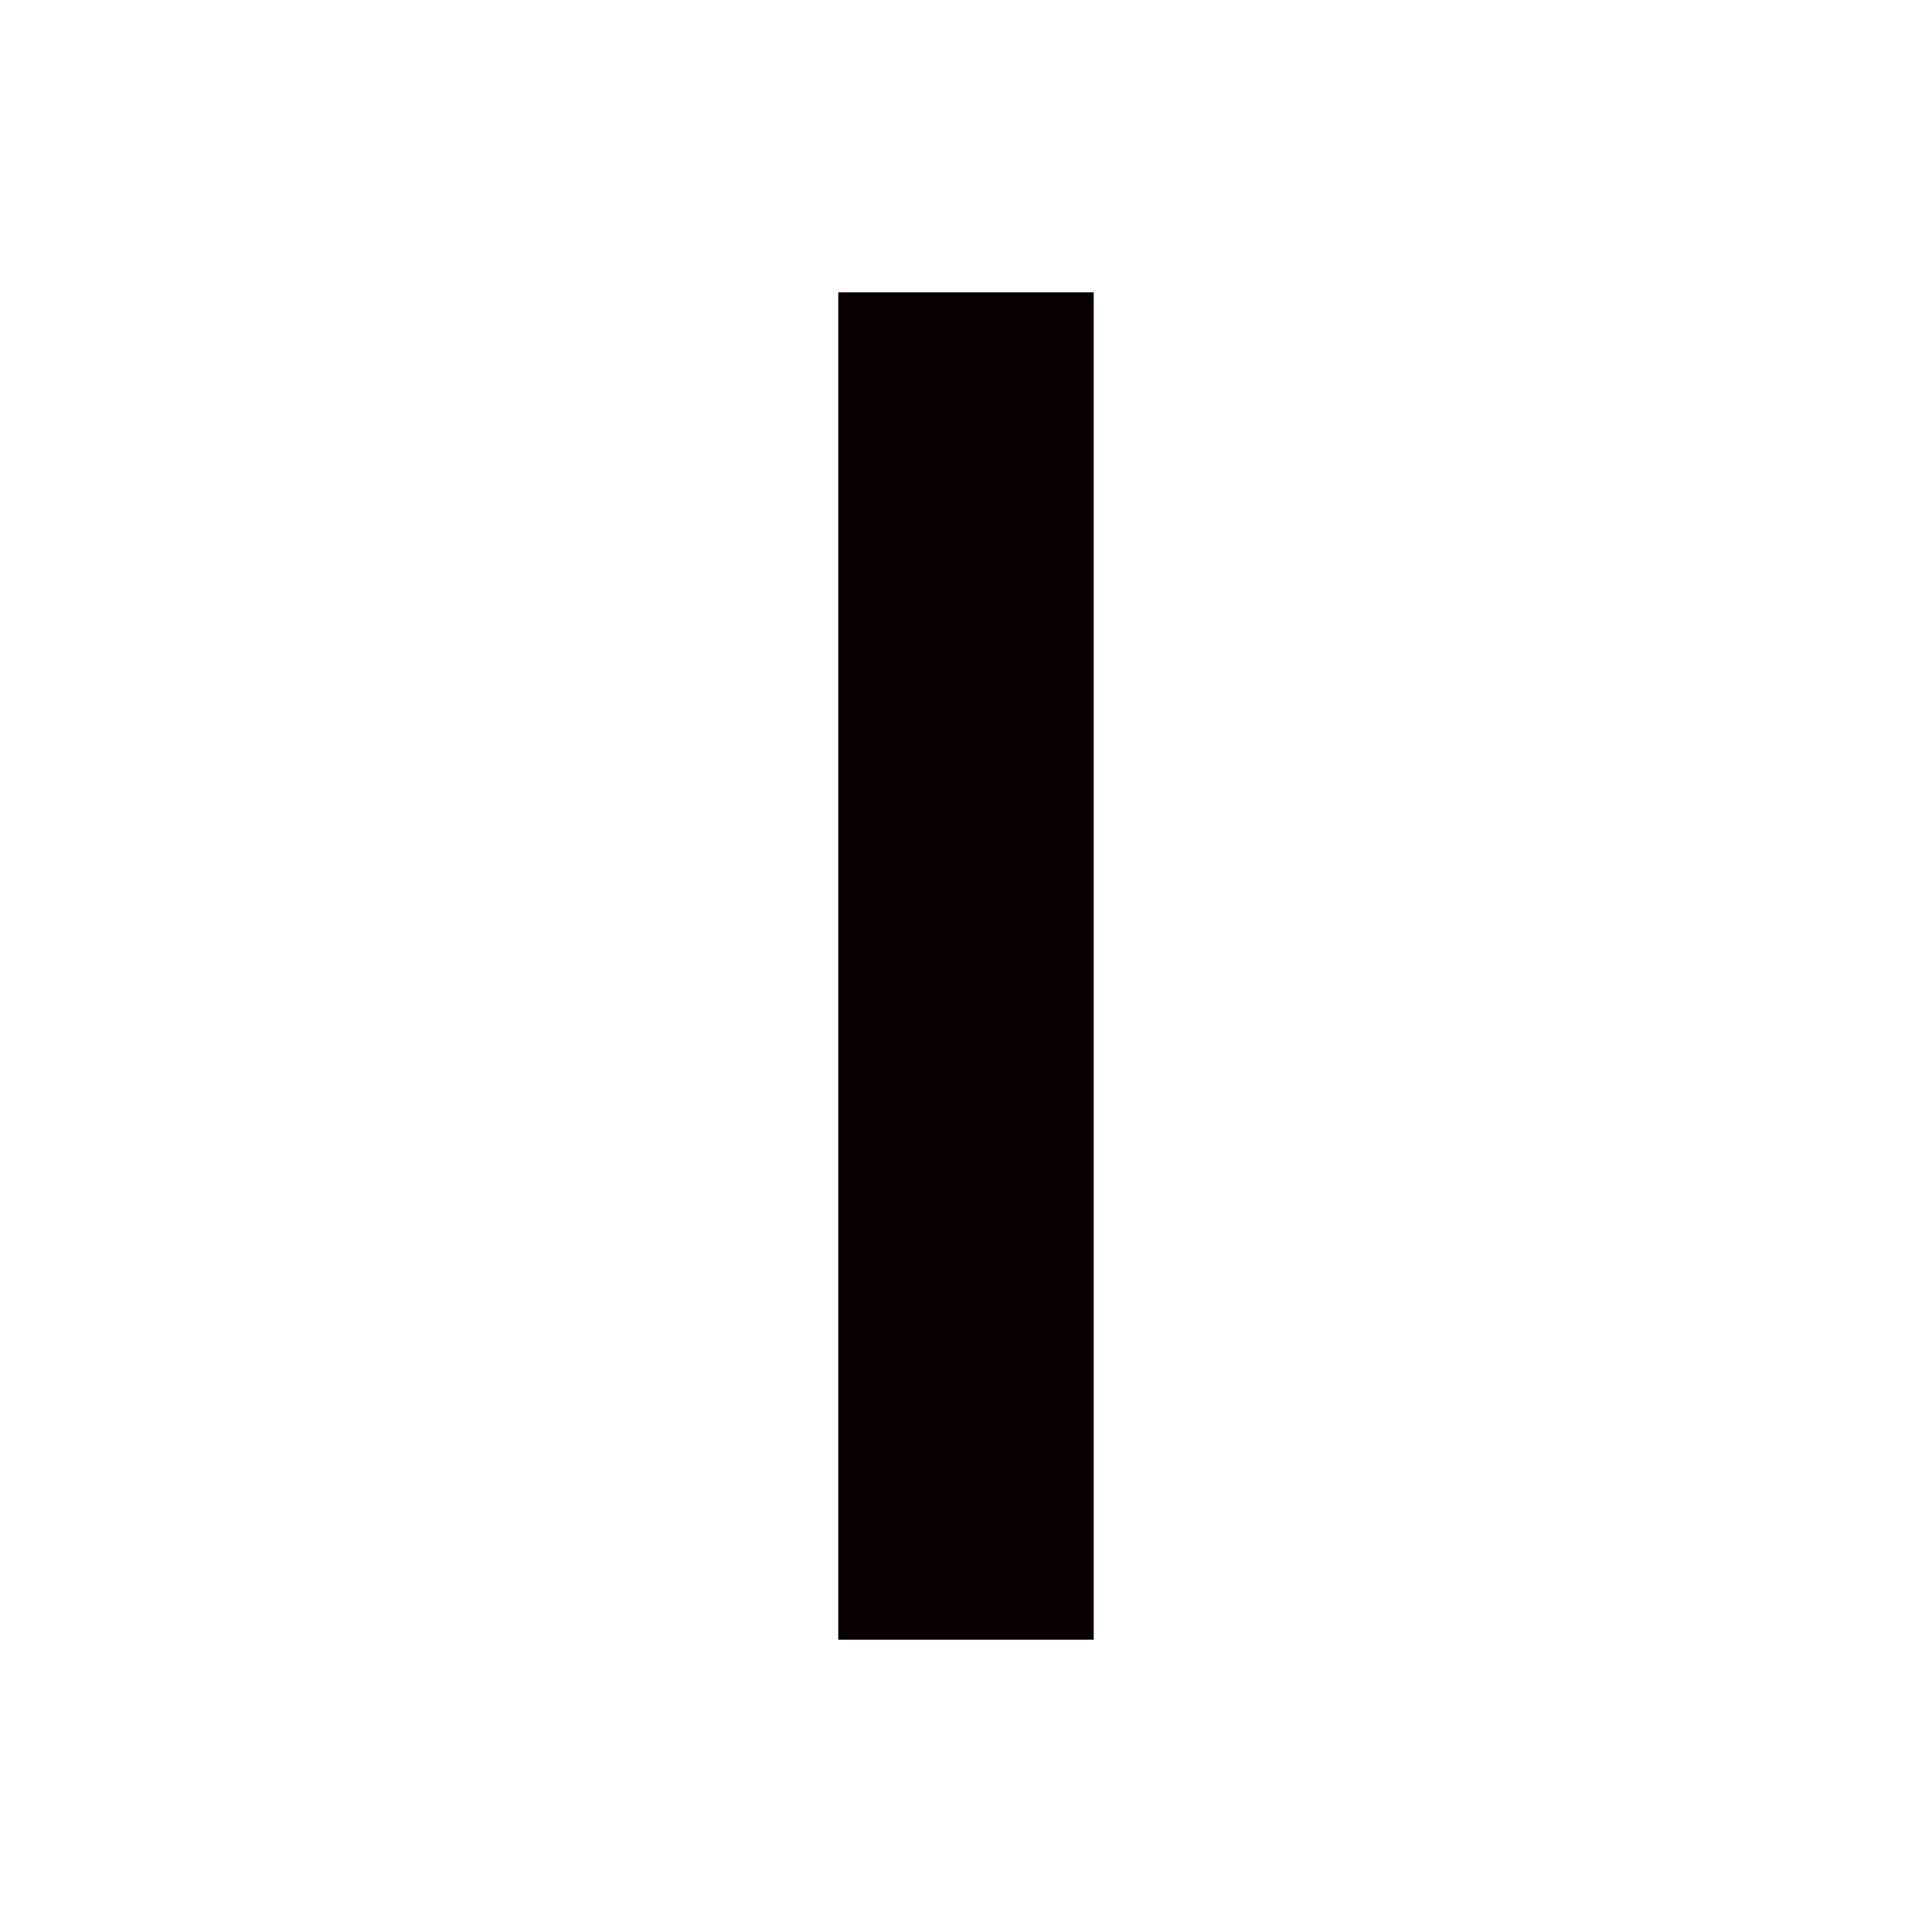
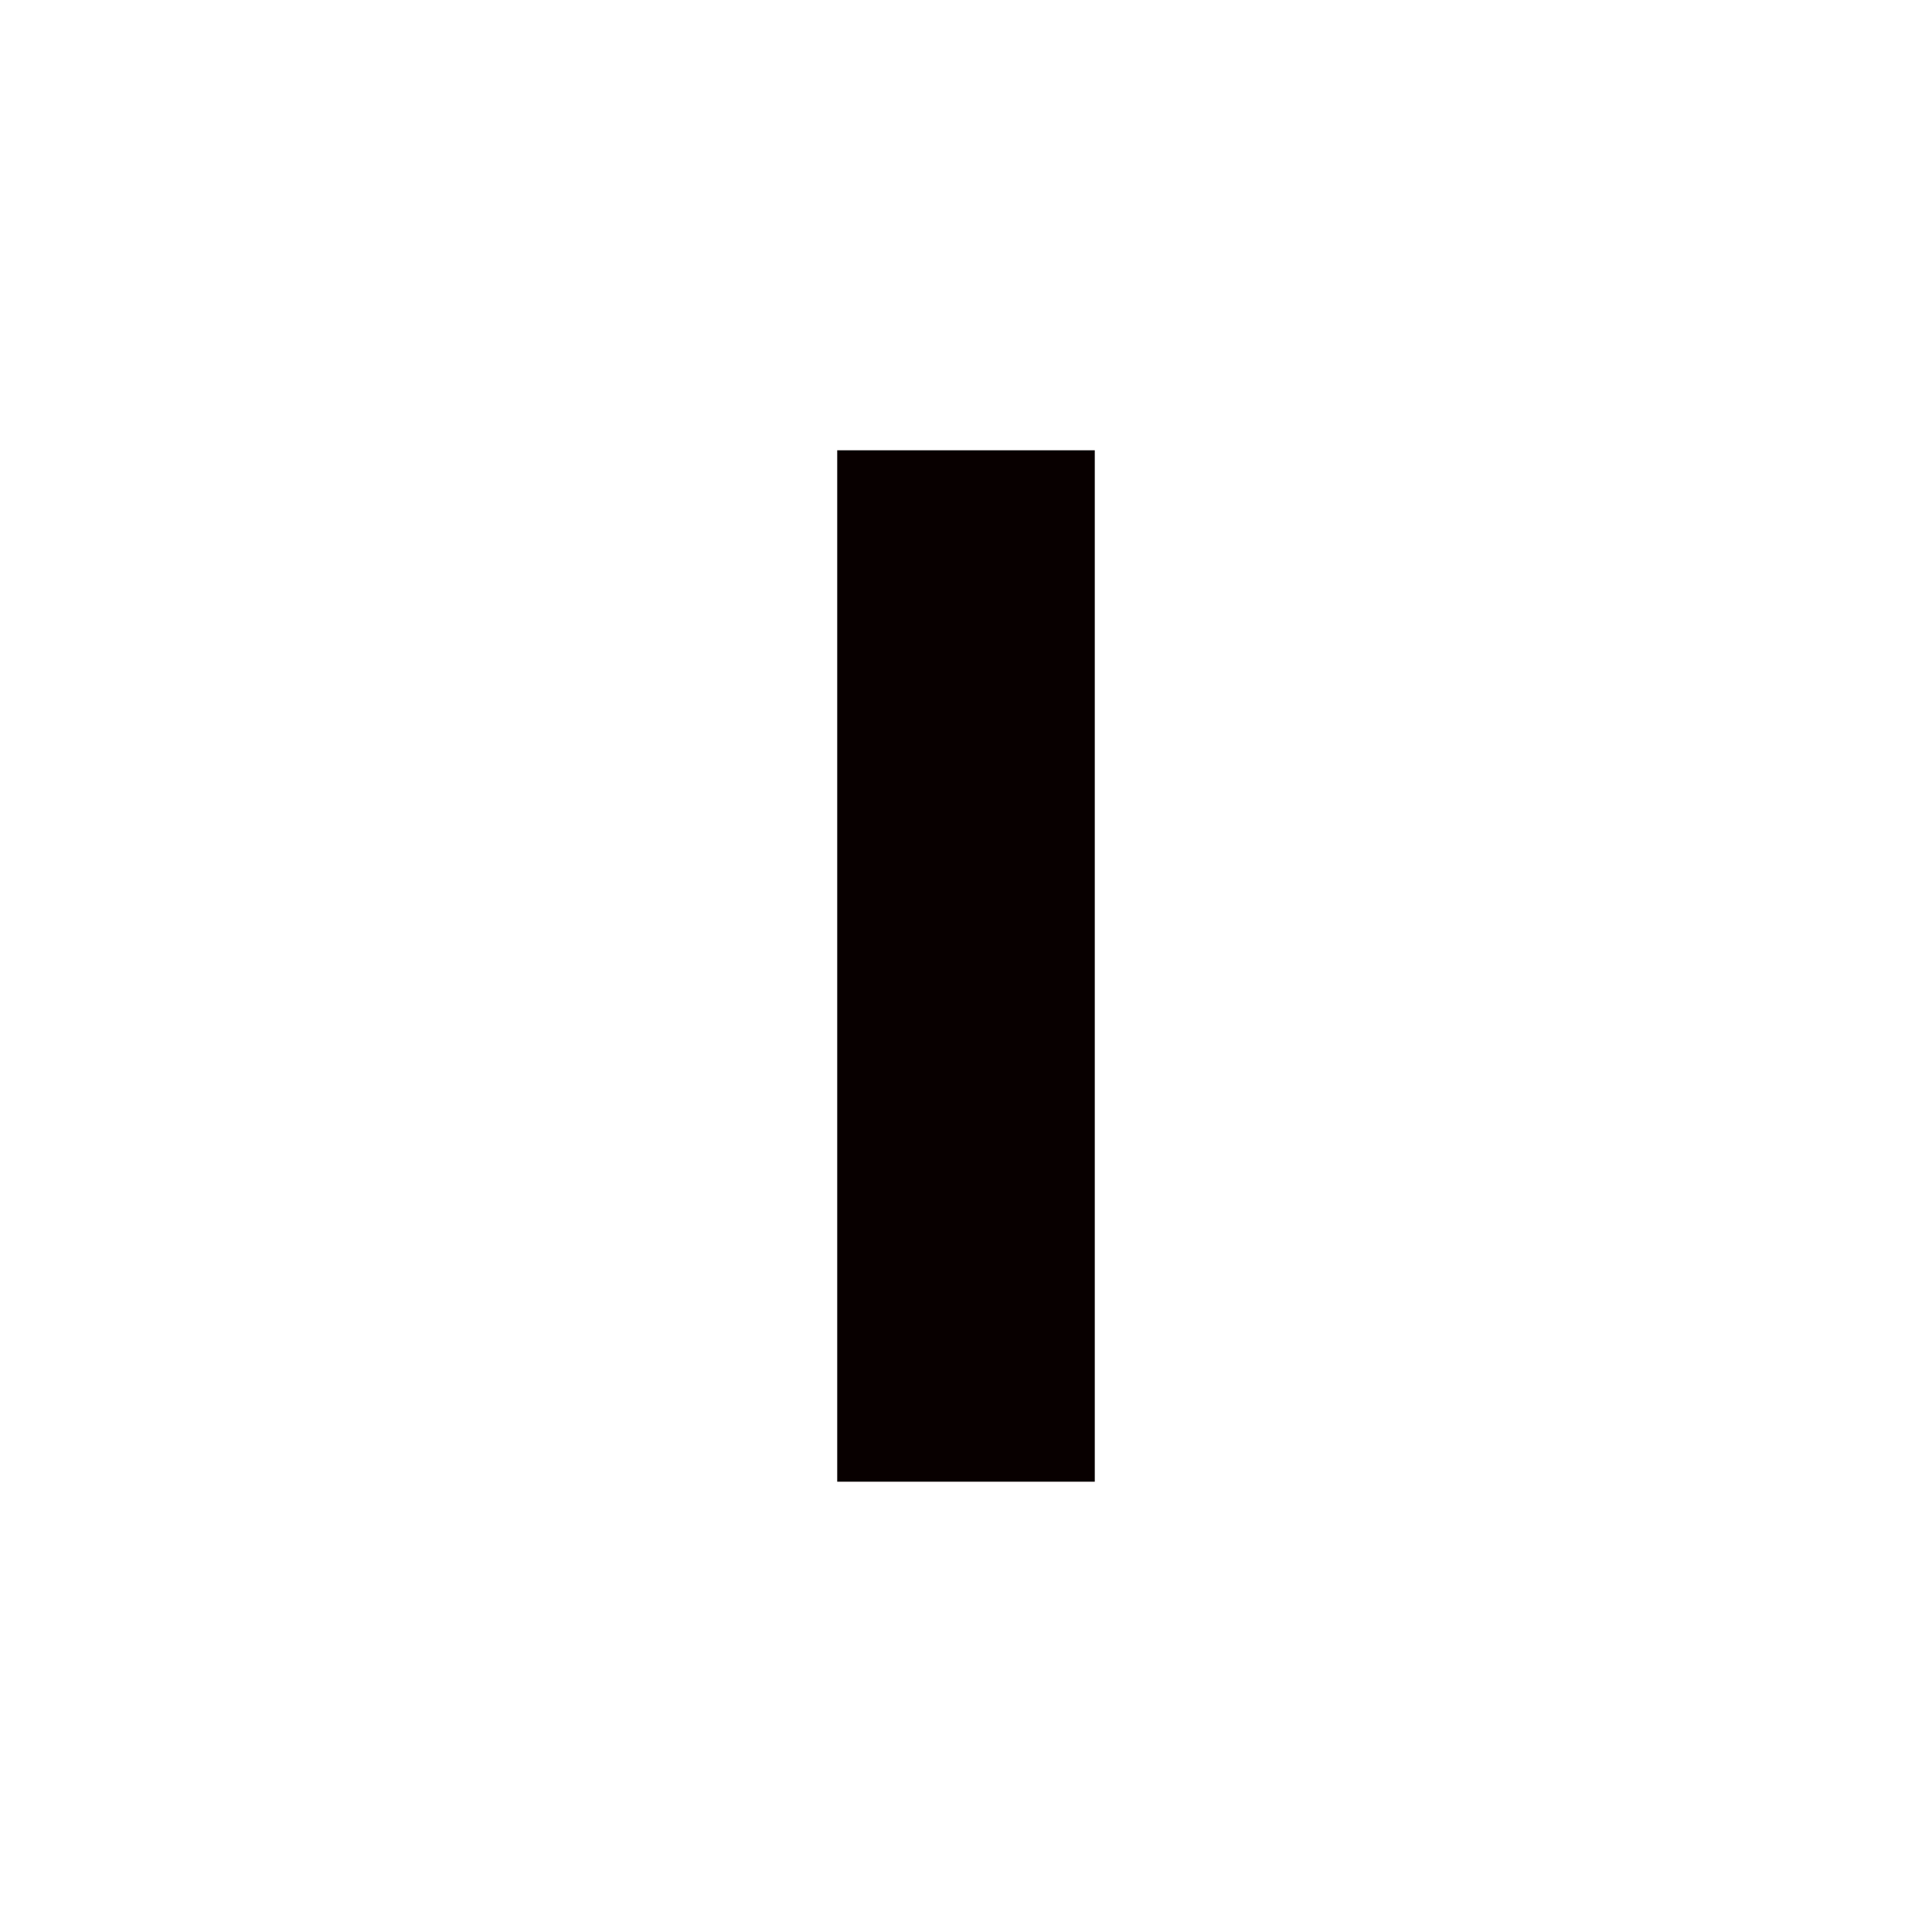
<svg xmlns="http://www.w3.org/2000/svg" viewBox="0 0 100 100">
  <g transform="translate(719.5784 485.9915)">
-     <rect x="-676.19" y="-470.86" width="13.223" height="69.738" style="fill: #080000;" />
+     <rect x="-676.244" y="-462.685" width="13.331" height="53.386" style="fill: #080000;" />
  </g>
</svg>
